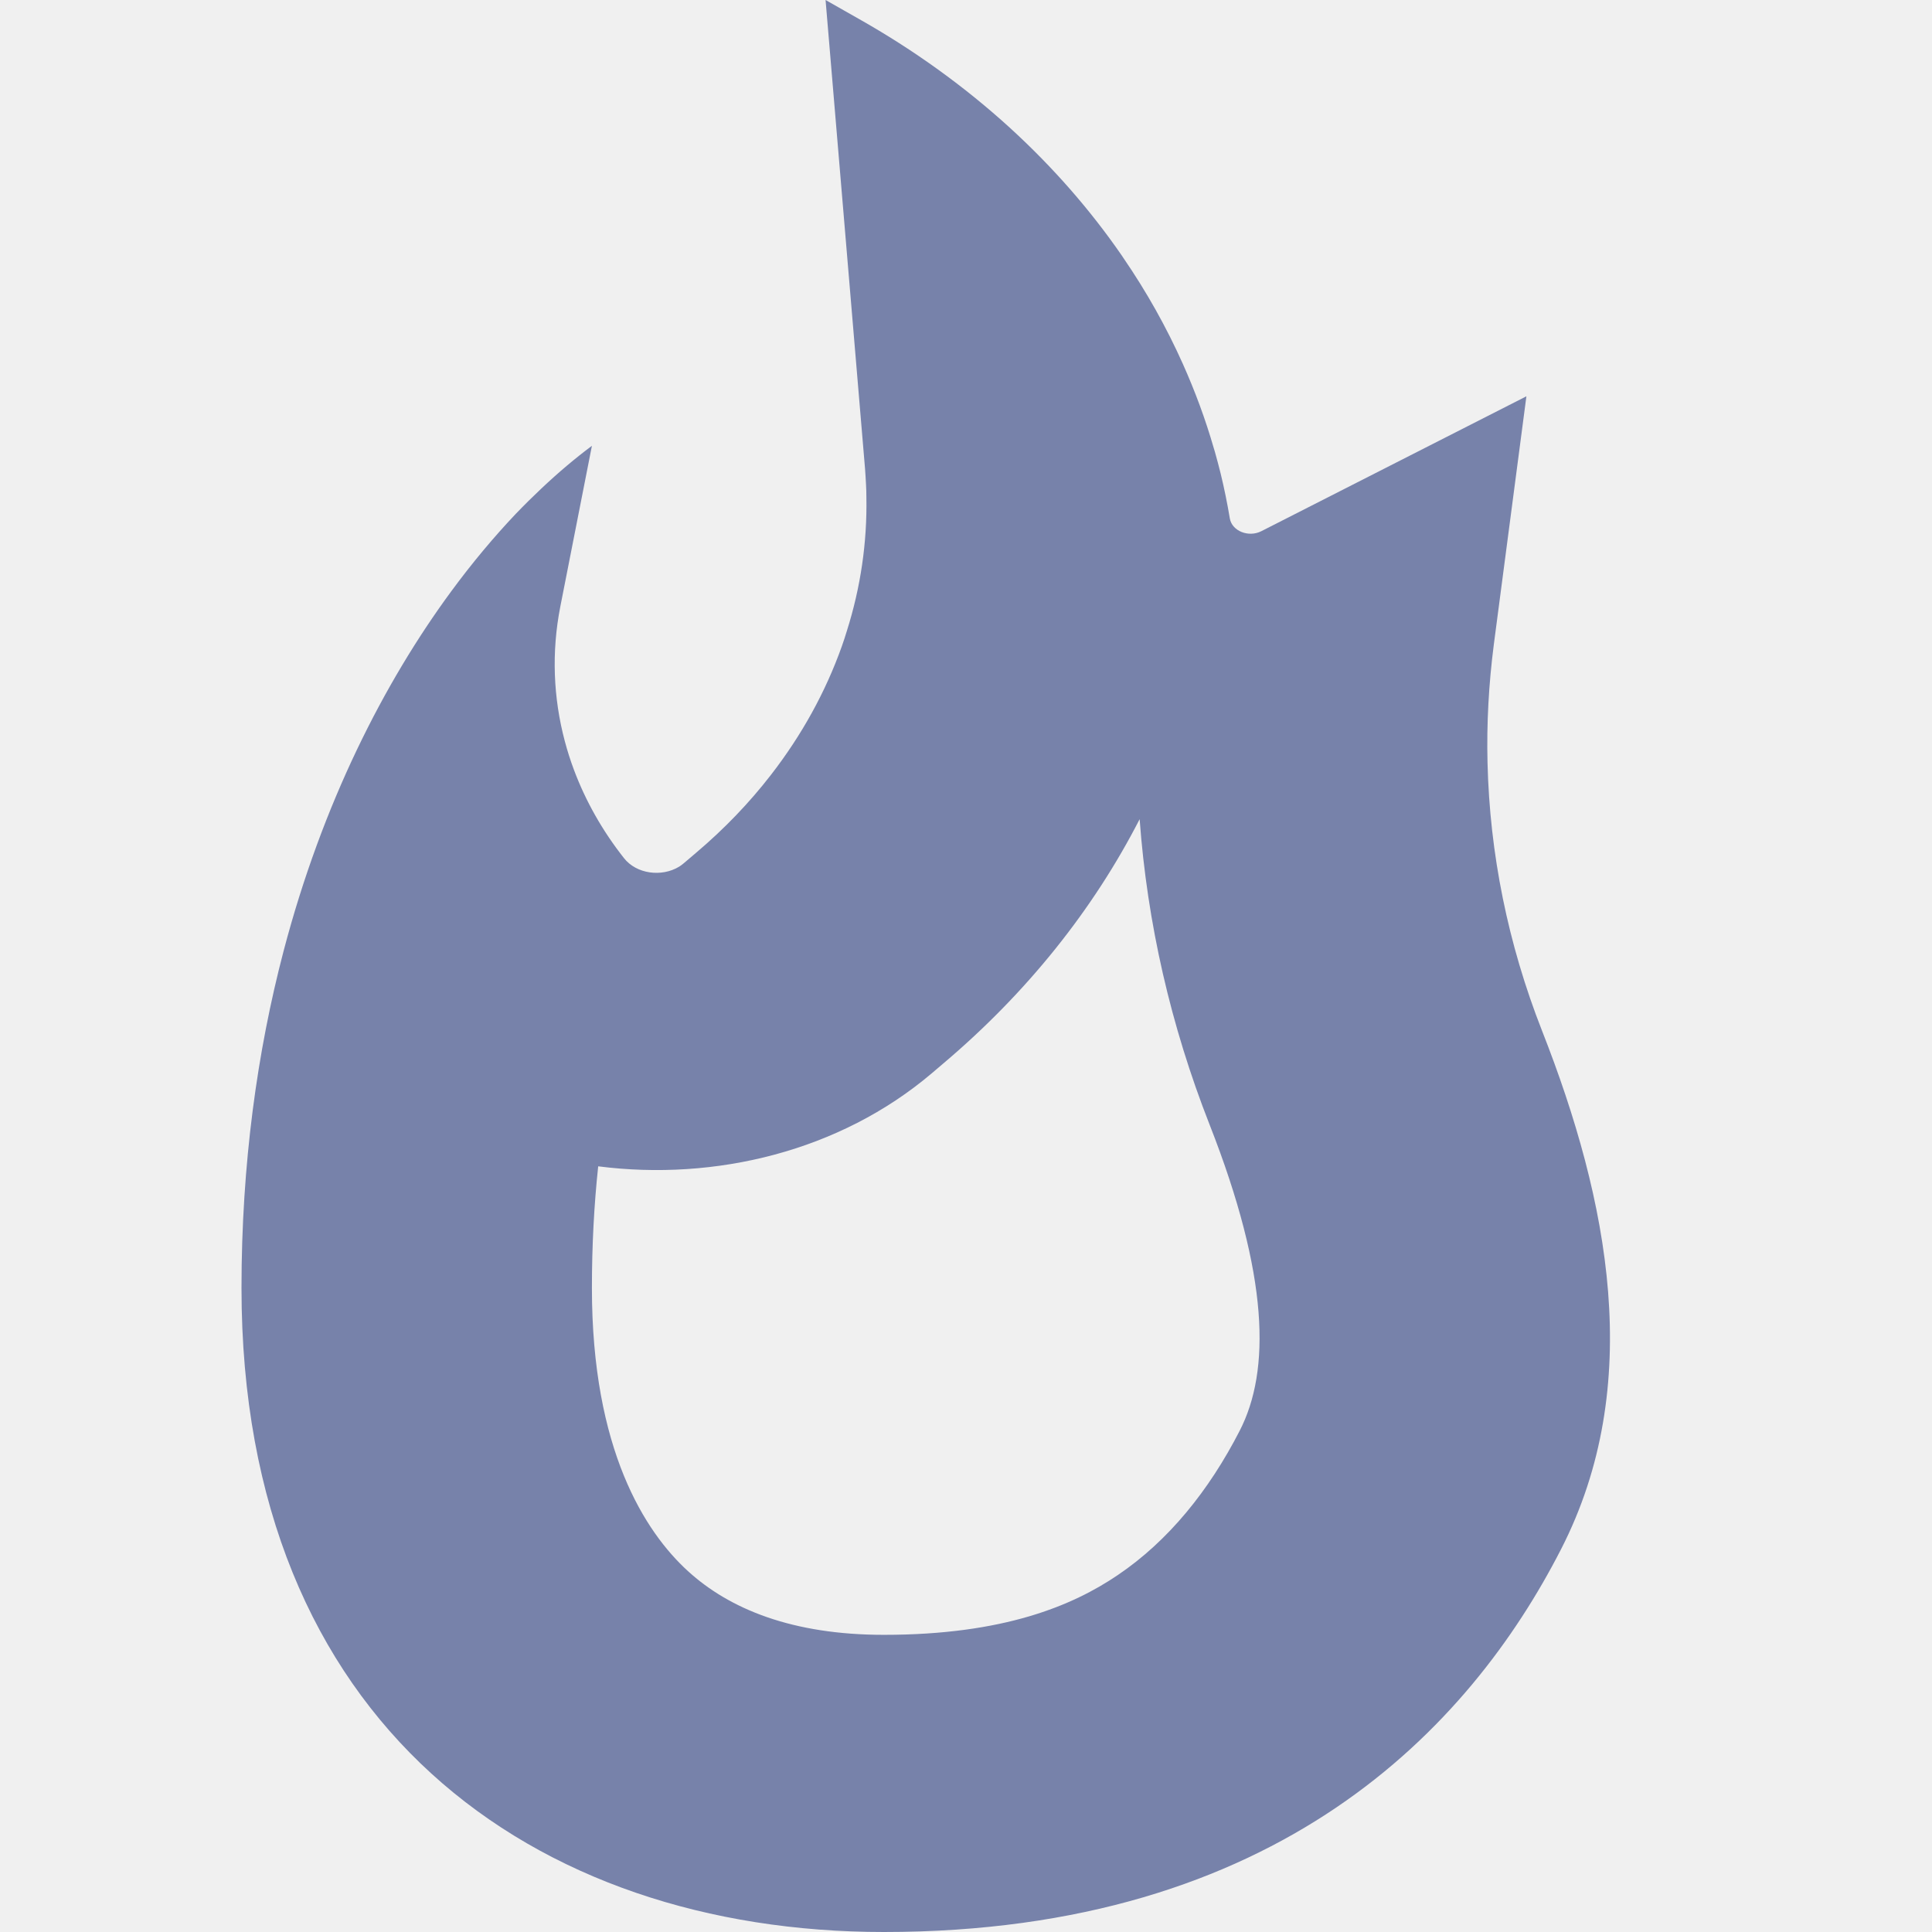
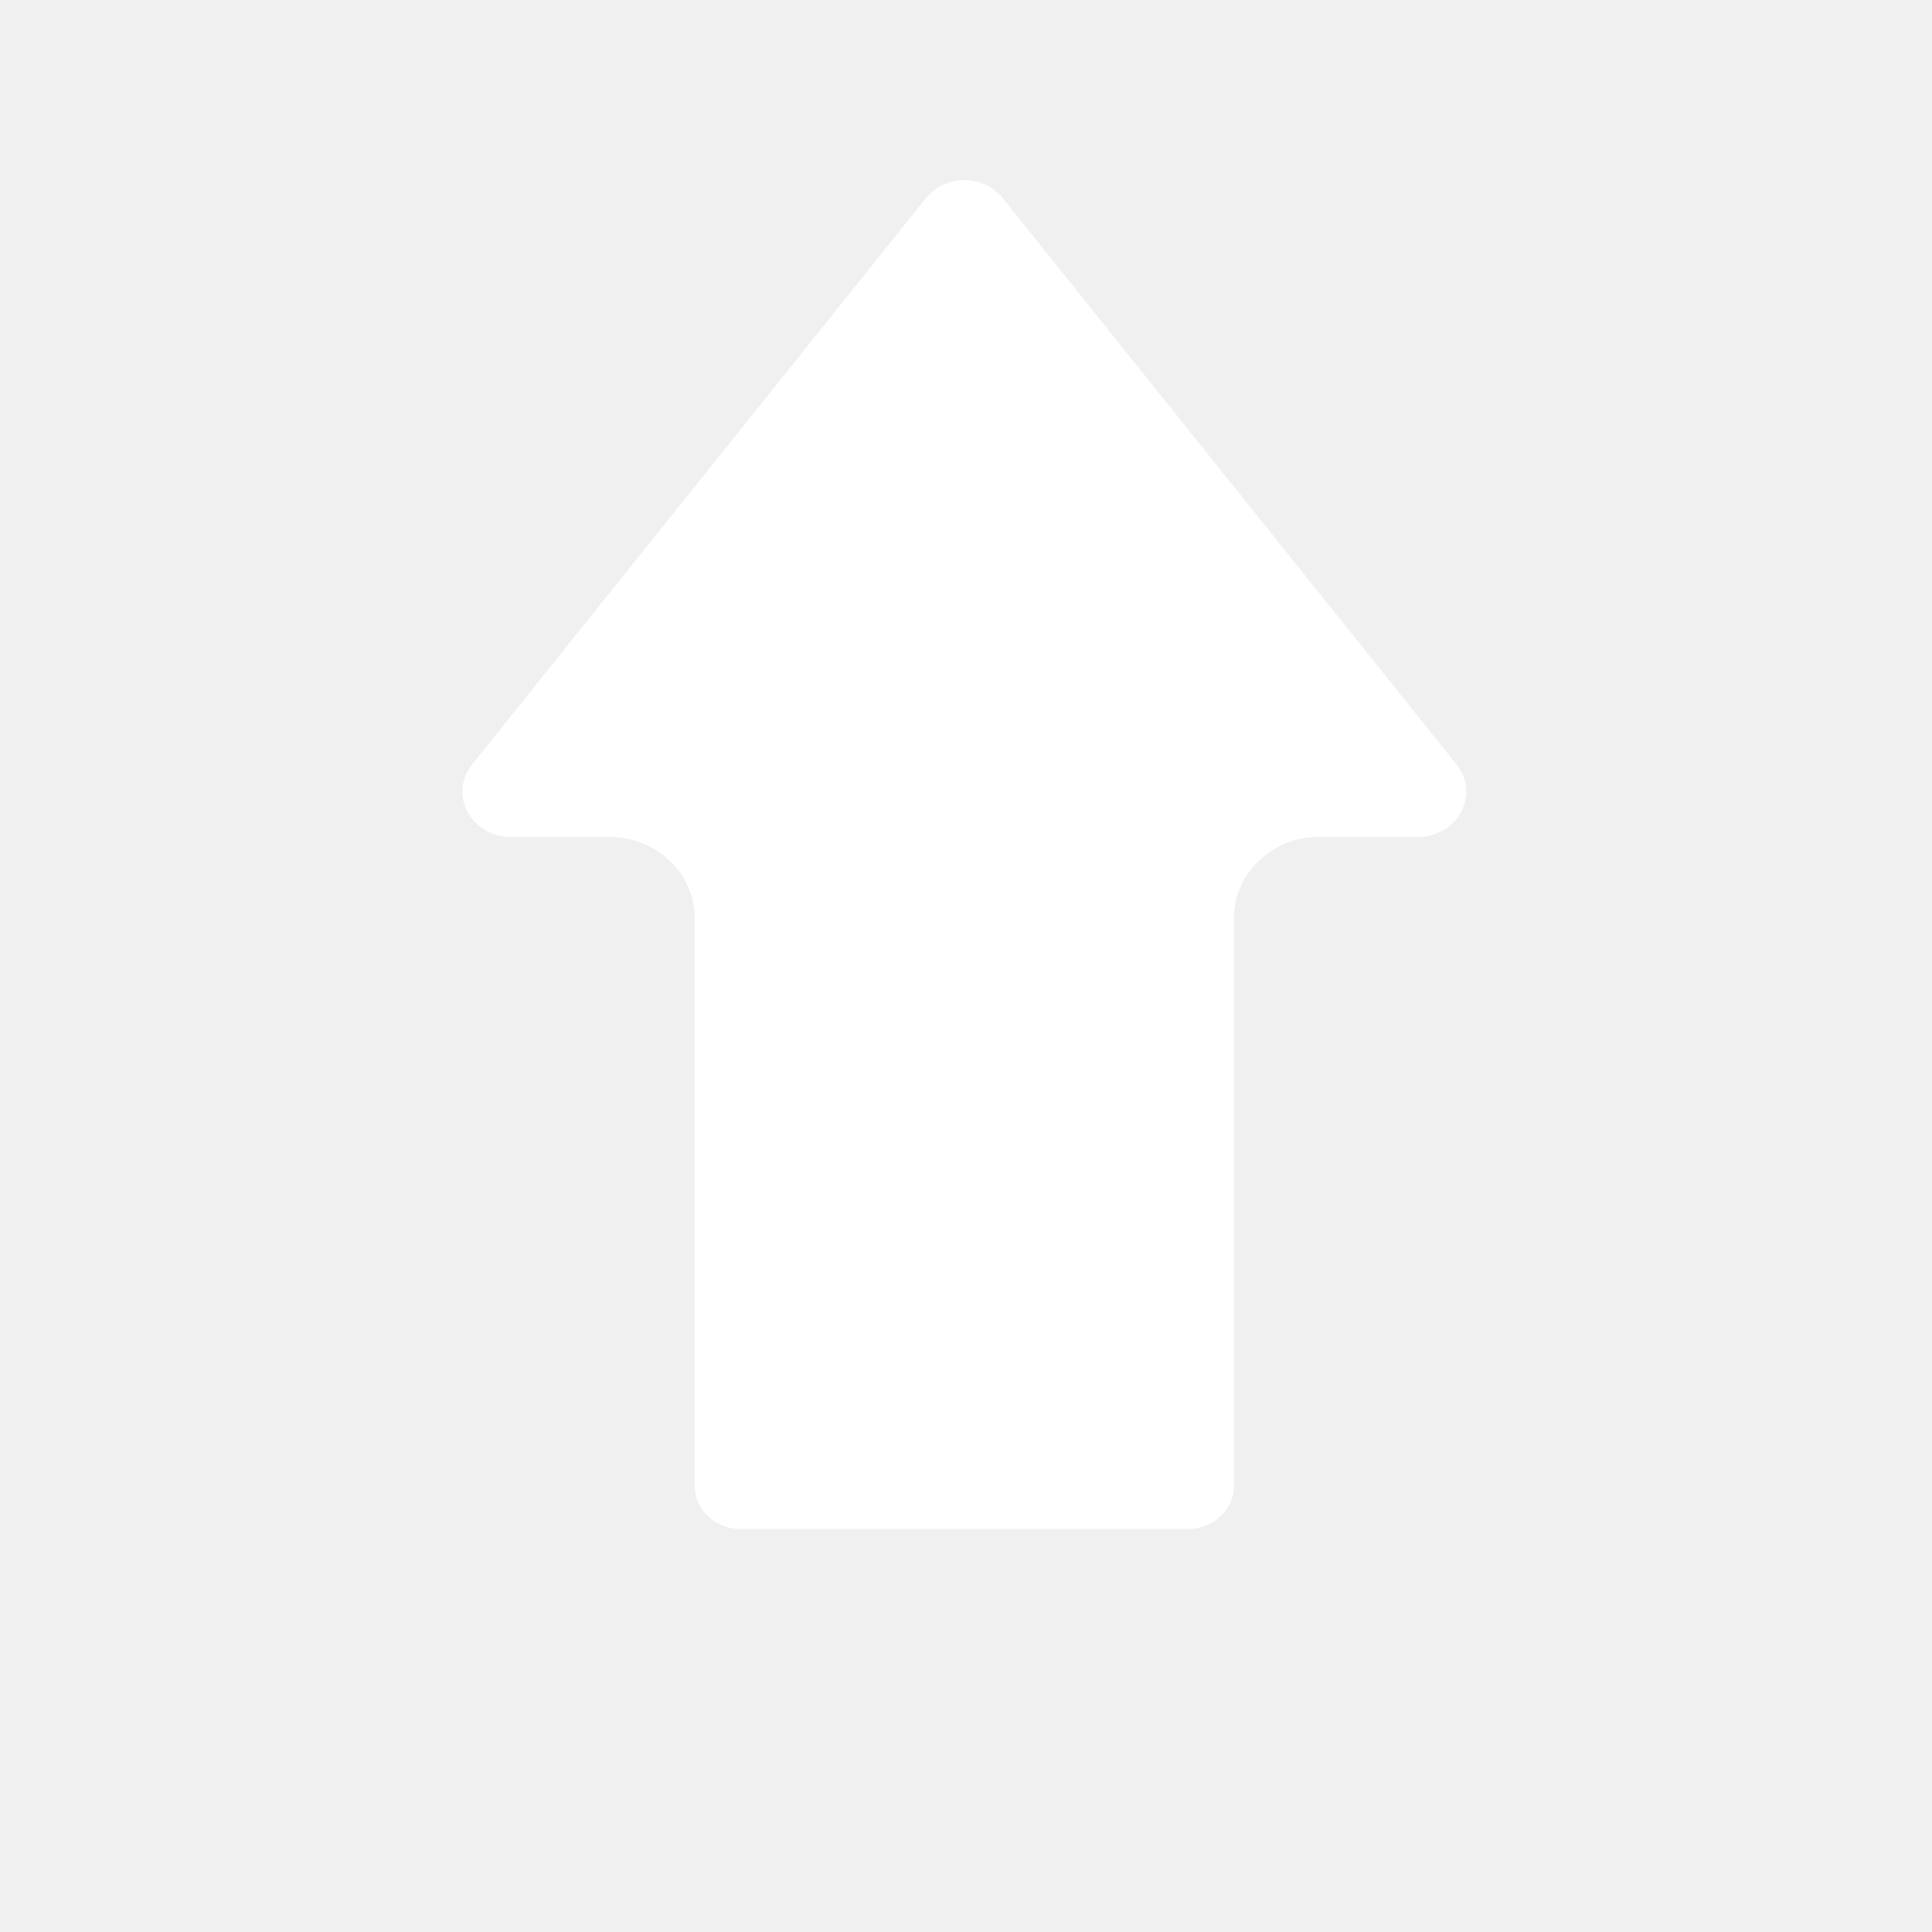
- <svg xmlns="http://www.w3.org/2000/svg" width="16" height="16" viewBox="0 0 16 16" fill="none">
-   <g id="icon_public_95">
-     <path id="Vector 305 (Stroke)" fill-rule="evenodd" clip-rule="evenodd" d="M7.175 4.117C7.175 4.082 7.174 4.048 7.172 4.013C7.17 3.97 7.167 3.927 7.164 3.883L6.837 0L7.11 0.155C7.571 0.415 7.991 0.719 8.362 1.057C8.717 1.381 9.028 1.736 9.29 2.116C9.295 2.123 9.3 2.13 9.304 2.137C9.496 2.417 9.66 2.71 9.796 3.014C9.897 3.24 9.983 3.472 10.051 3.708C10.055 3.719 10.058 3.73 10.061 3.741C10.078 3.801 10.094 3.862 10.109 3.922C10.139 4.045 10.164 4.169 10.185 4.294C10.203 4.398 10.34 4.453 10.446 4.399L12.641 3.282L12.371 5.339C12.329 5.665 12.311 5.991 12.319 6.316C12.337 7.069 12.488 7.817 12.77 8.535C13.323 9.942 13.625 11.47 12.928 12.83L10.267 11.848C10.522 11.351 10.51 10.568 10.017 9.313C9.695 8.493 9.501 7.643 9.438 6.784C9.056 7.529 8.51 8.216 7.817 8.803L5.765 7.062C5.999 6.864 6.206 6.648 6.384 6.418C6.384 6.418 6.384 6.418 6.384 6.418C6.64 6.088 6.837 5.73 6.971 5.354C6.986 5.311 7.001 5.267 7.014 5.223C7.127 4.865 7.182 4.493 7.175 4.117ZM4.902 3.692L4.64 5.025C4.567 5.398 4.581 5.777 4.678 6.14C4.699 6.219 4.724 6.298 4.753 6.375C4.753 6.375 4.753 6.375 4.753 6.375C4.849 6.632 4.988 6.879 5.167 7.106C5.27 7.238 5.479 7.266 5.625 7.177C5.638 7.168 5.652 7.159 5.664 7.148L5.765 7.062L7.817 8.803L7.716 8.889C6.954 9.535 5.923 9.783 4.954 9.659C4.92 9.977 4.902 10.312 4.902 10.667C4.902 12.008 5.343 12.688 5.697 13.011C6.042 13.326 6.562 13.539 7.32 13.539C8.313 13.539 8.884 13.297 9.257 13.044C9.676 12.761 10.012 12.345 10.267 11.848L12.928 12.83C12.171 14.308 10.589 16 7.32 16C4.418 16 2 14.277 2 10.667C2 9.638 2.131 8.706 2.348 7.878C2.67 6.651 3.182 5.651 3.737 4.897C3.912 4.659 4.092 4.445 4.271 4.256C4.342 4.182 4.413 4.112 4.483 4.046C4.625 3.912 4.765 3.794 4.902 3.692Z" fill="#7782AA" />
+ <svg xmlns="http://www.w3.org/2000/svg" width="28" height="28" viewBox="0 0 28 28" fill="none">
+   <g id="icon_public_94">
+     <path id="Vector" d="M8.841 12.13L7.401 12.13C7.123 12.13 6.88 11.981 6.764 11.743C6.658 11.522 6.687 11.273 6.843 11.079L13.419 2.872C13.552 2.706 13.755 2.611 13.976 2.611C14.197 2.611 14.399 2.706 14.533 2.872L21.109 11.079C21.264 11.273 21.294 11.522 21.188 11.743C21.073 11.981 20.829 12.13 20.552 12.13H19.112C18.785 12.13 18.478 12.252 18.247 12.473C18.011 12.697 17.883 12.995 17.883 13.313L17.883 21.538C17.883 21.88 17.587 22.159 17.222 22.159L10.73 22.159C10.552 22.159 10.385 22.093 10.259 21.973C10.136 21.857 10.069 21.702 10.069 21.538L10.07 13.313C10.069 12.661 9.518 12.13 8.841 12.13Z" fill="white" />
  </g>
</svg>
